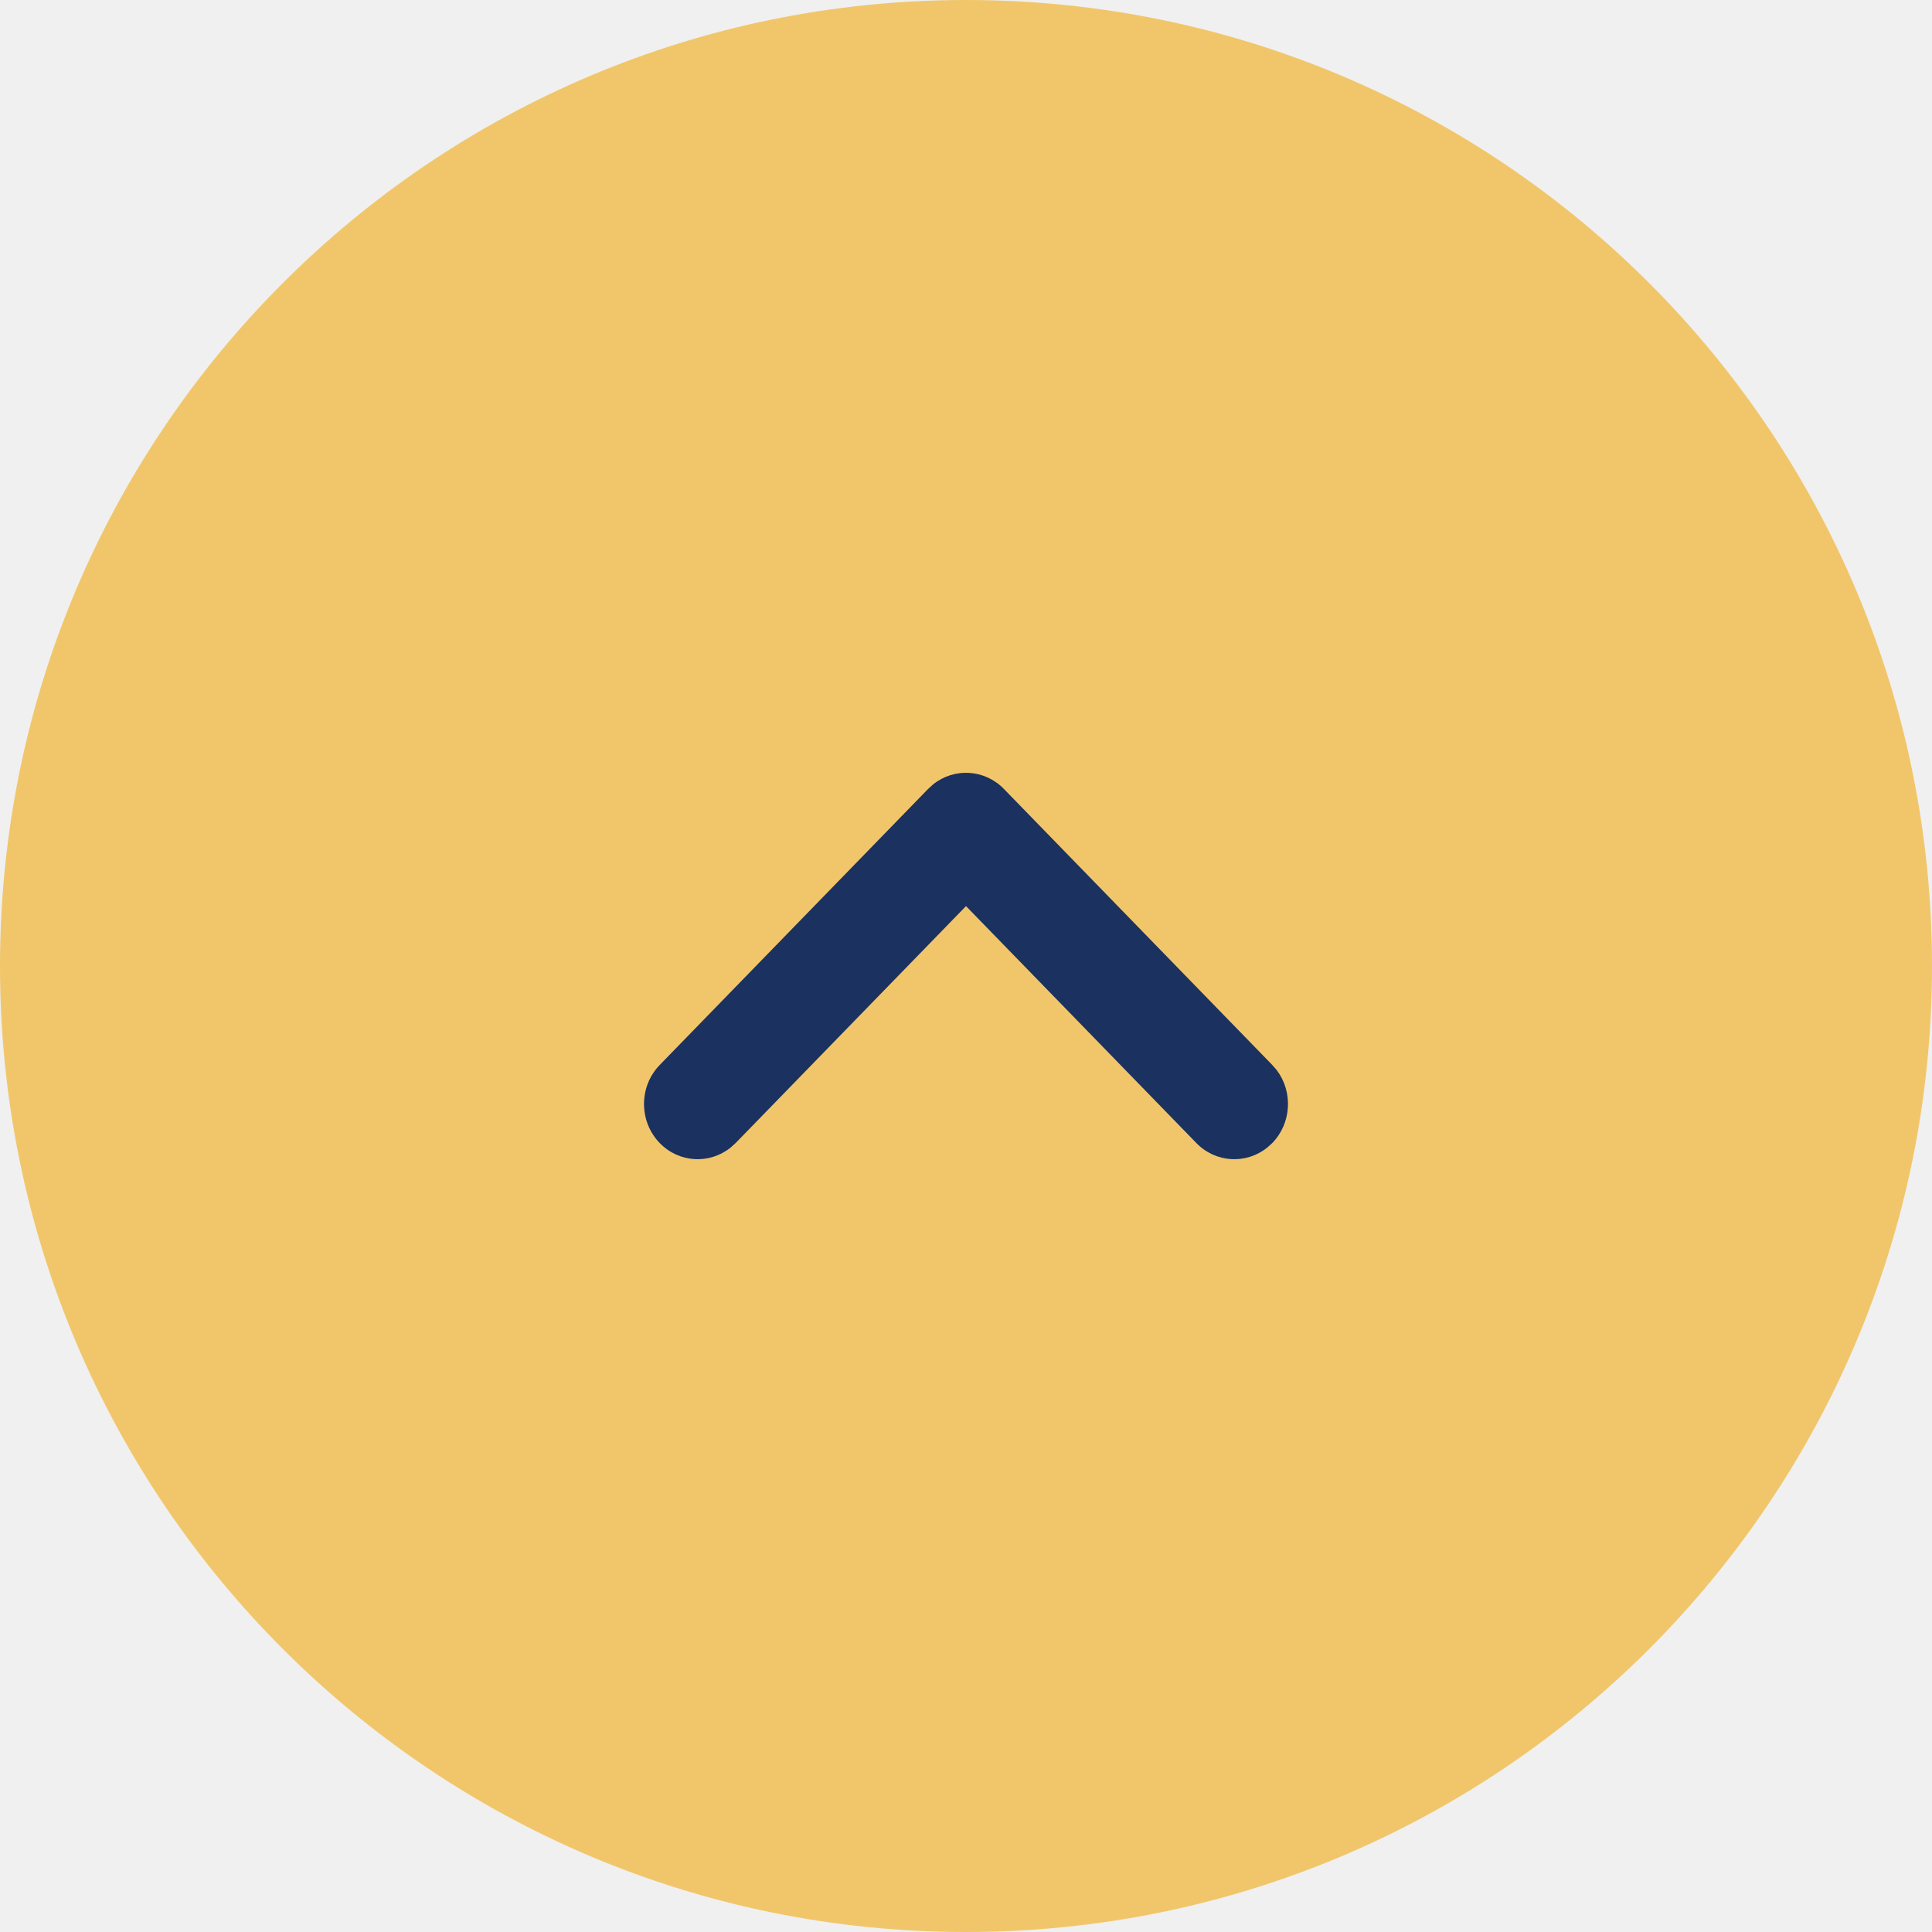
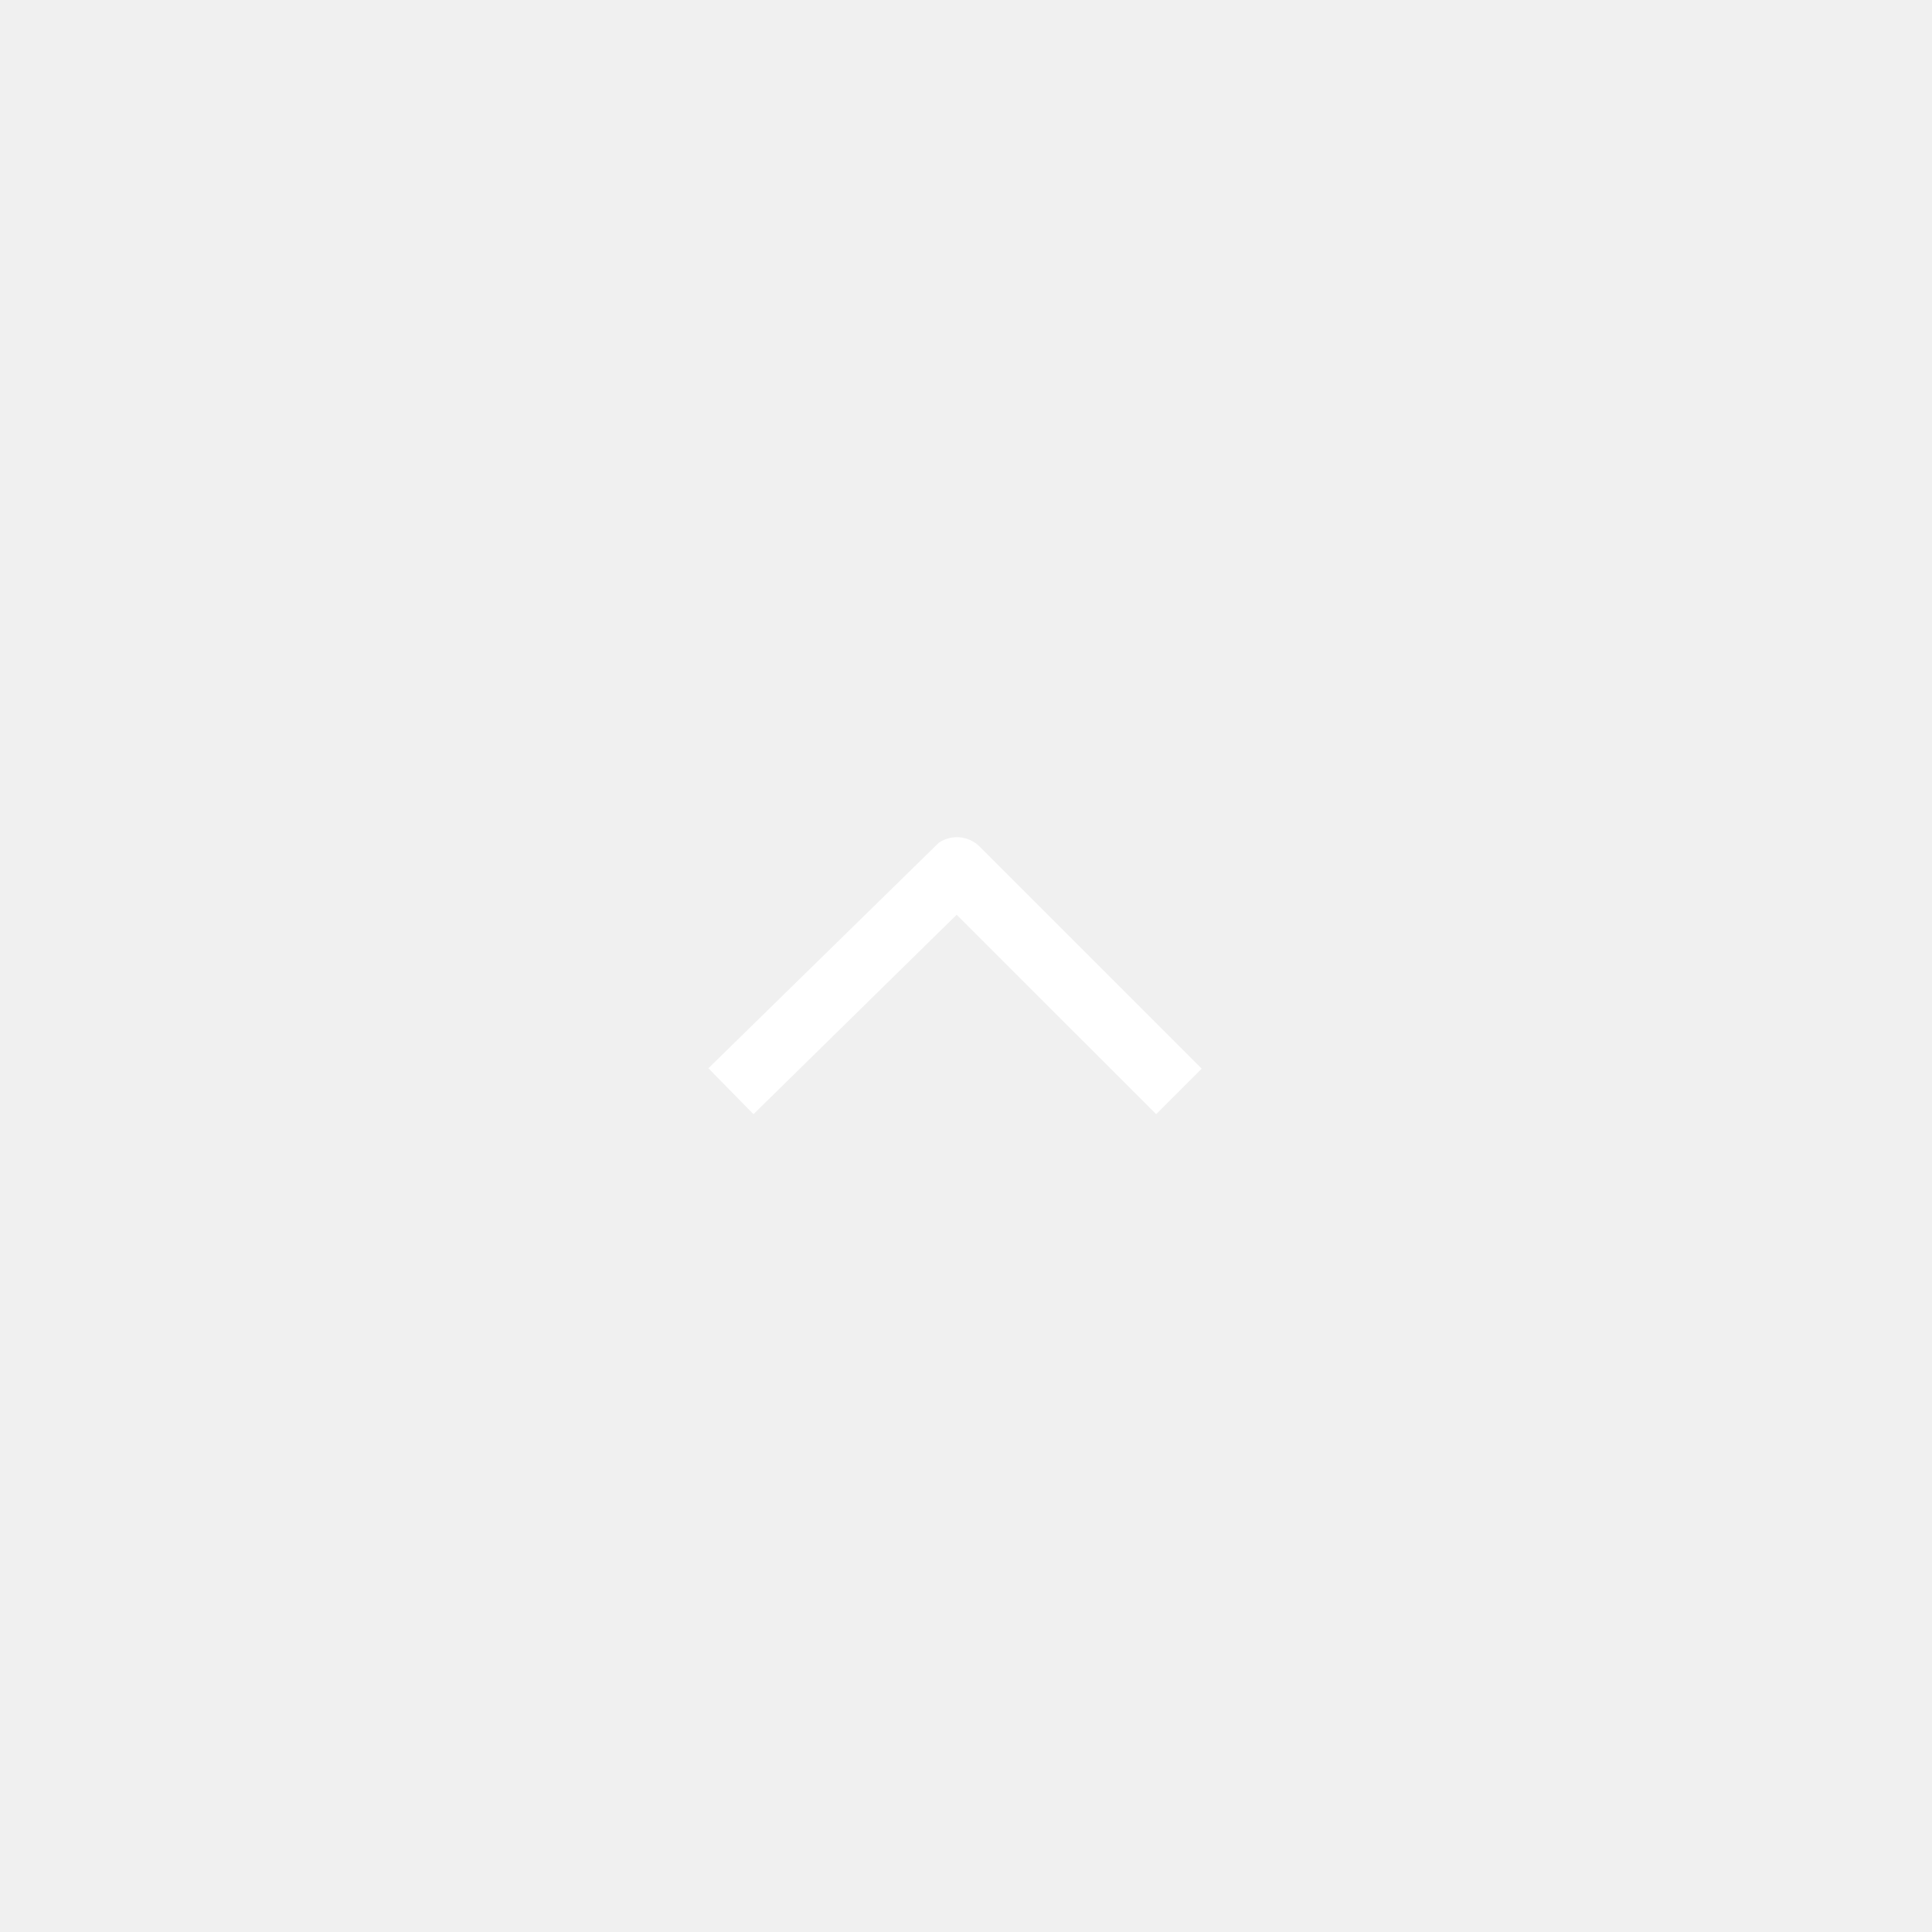
<svg xmlns="http://www.w3.org/2000/svg" width="30" height="30" viewBox="0 0 30 30">
  <g fill="none" fill-rule="evenodd">
-     <g fill-rule="nonzero">
+     <g fill="#FFF" fill-rule="nonzero">
      <g>
-         <g transform="translate(-1403 -5331) translate(1351 5279) translate(52 52)">
-           <rect width="30" height="30" fill="#F1C66B" rx="15" />
-           <path fill="#1B315F" d="M12.251 10.244c.309-.3.795-.323 1.131-.07l.081.07 4.286 4.167c.309.3.333.773.071 1.1l-.071.078-4.286 4.167c-.335.325-.877.325-1.212 0-.309-.3-.333-.773-.071-1.1l.071-.079L15.93 15l-3.679-3.577c-.309-.3-.333-.774-.071-1.1l.071-.079z" transform="matrix(0 -1 -1 0 30 30)" />
+         <g>
+           <path d="M17.953 17.301l.707-.707-3.448-3.448c-.172-.172-.44-.192-.634-.06L11 16.588l.7.713 3.155-3.097 3.098 3.097z" transform="translate(-671 -3240) translate(0 3067) translate(671 173)" />
        </g>
      </g>
    </g>
  </g>
</svg>
